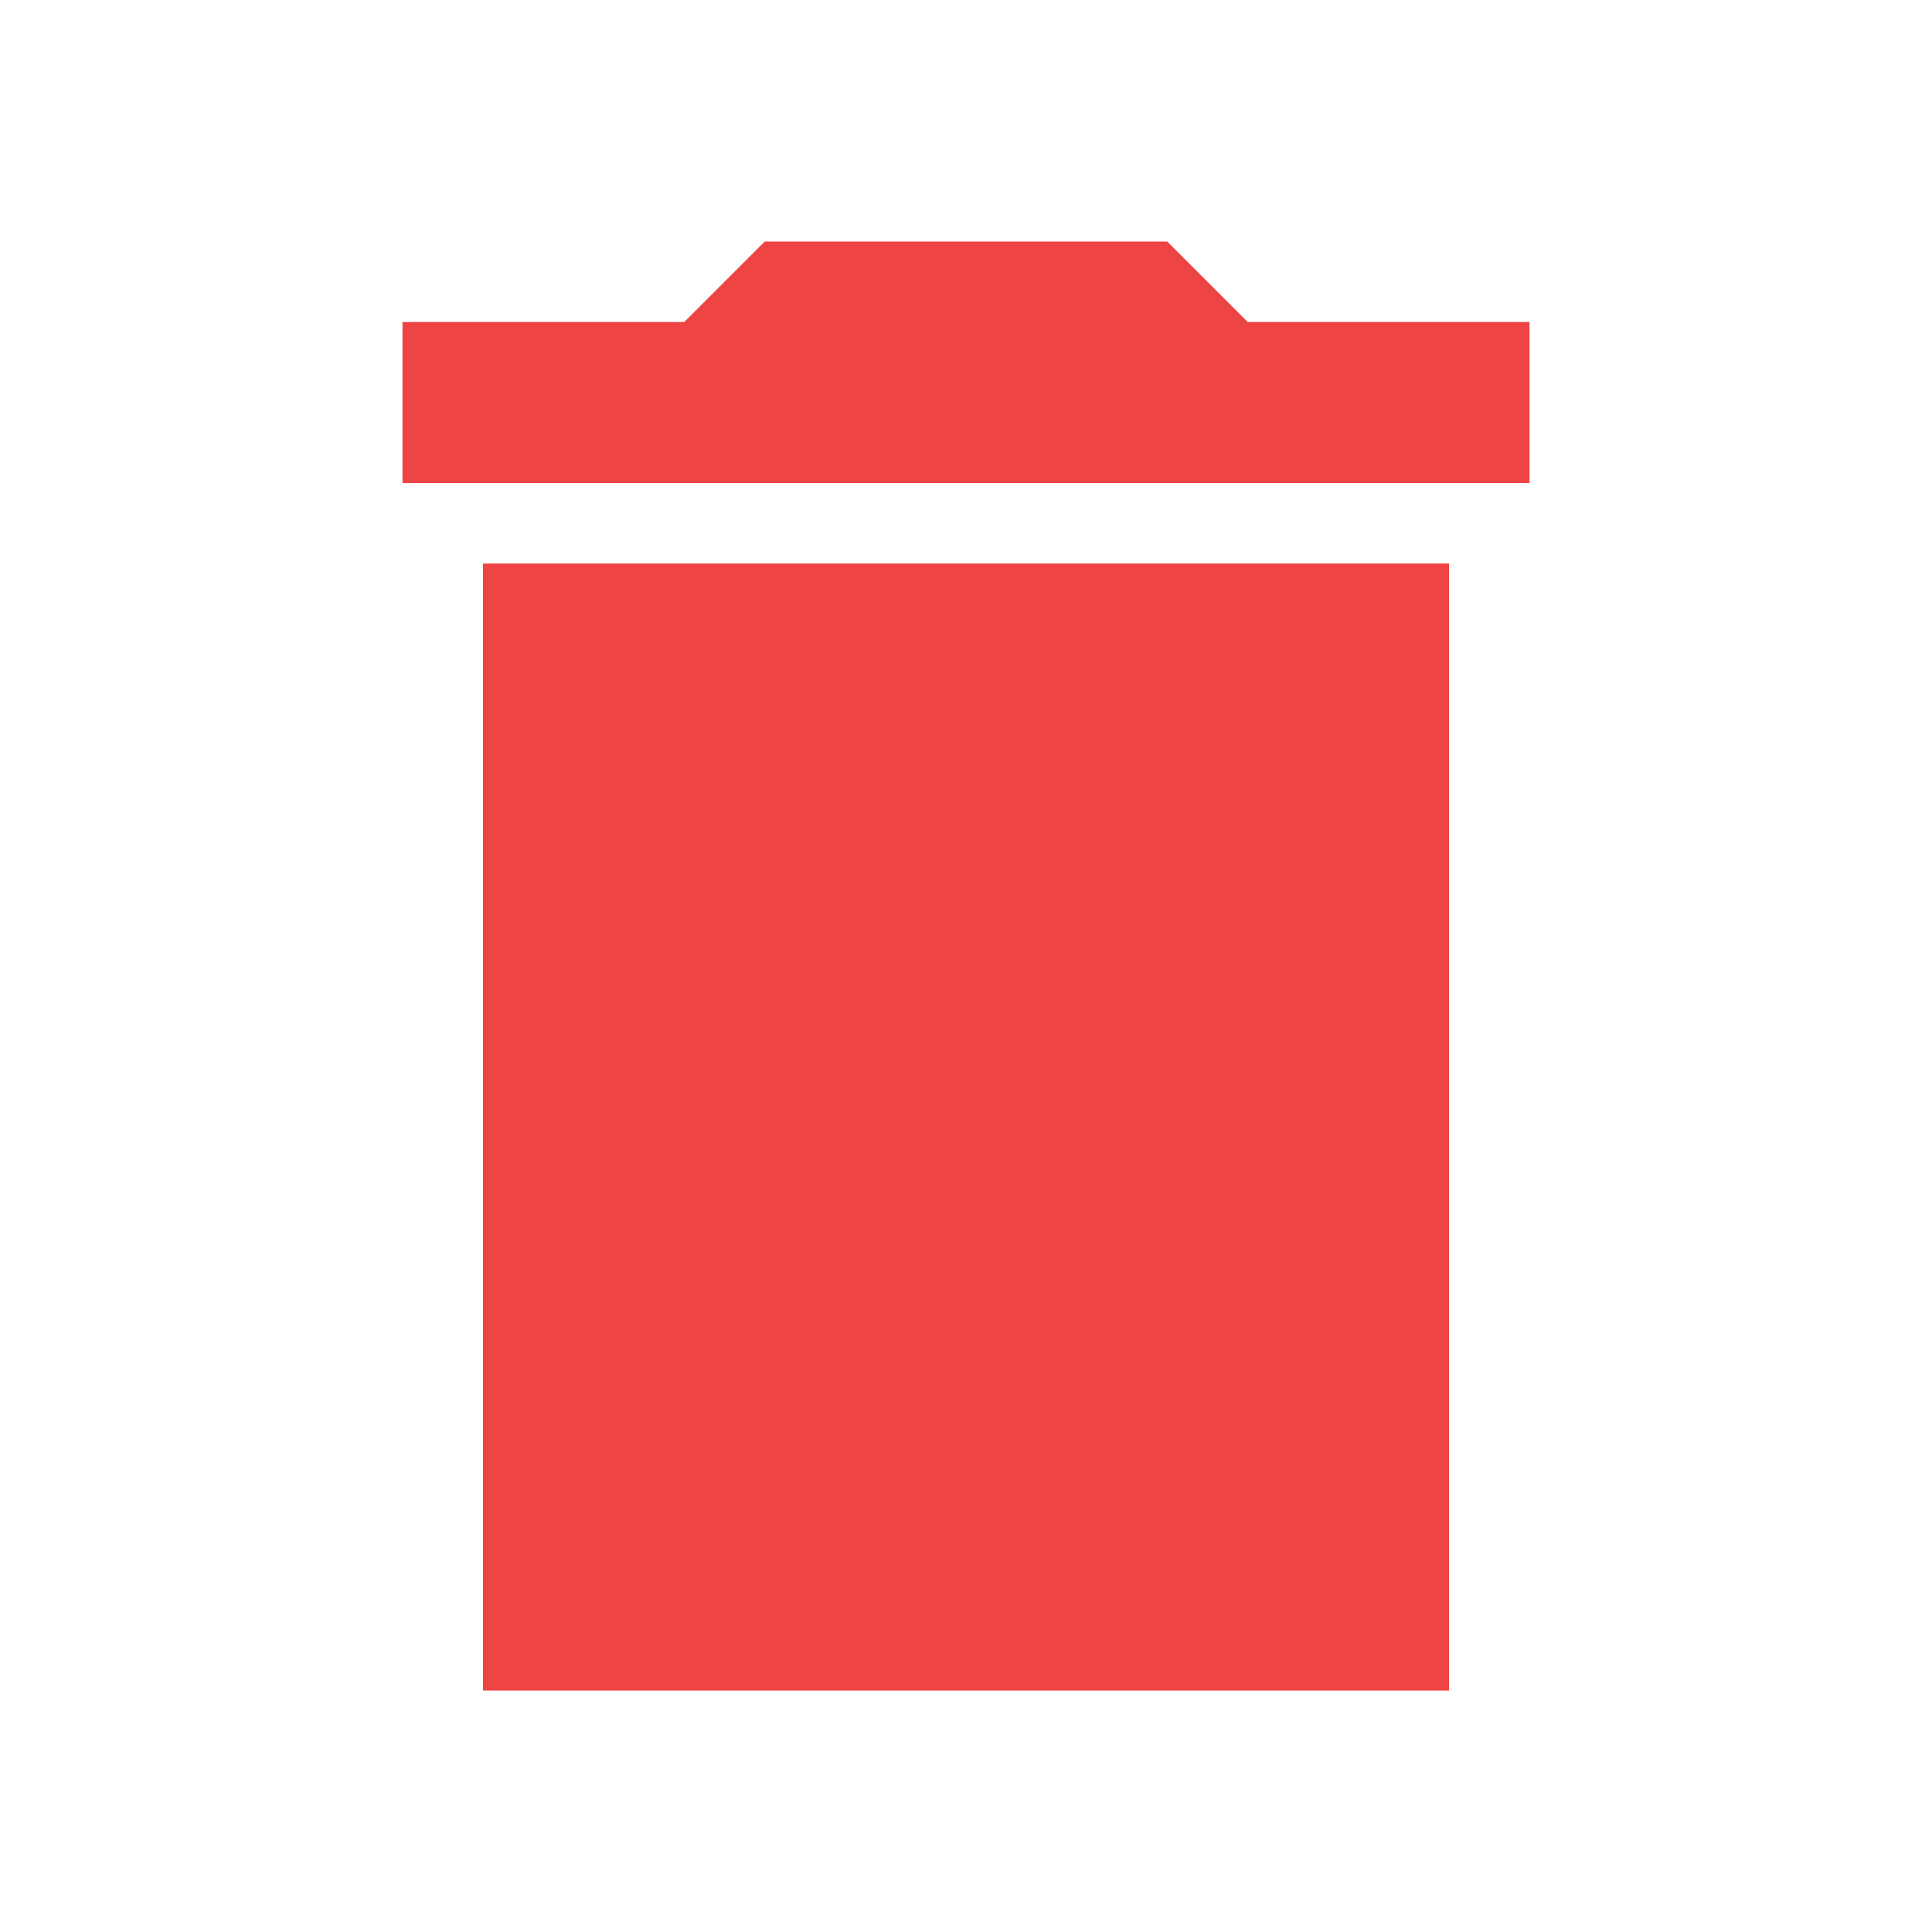
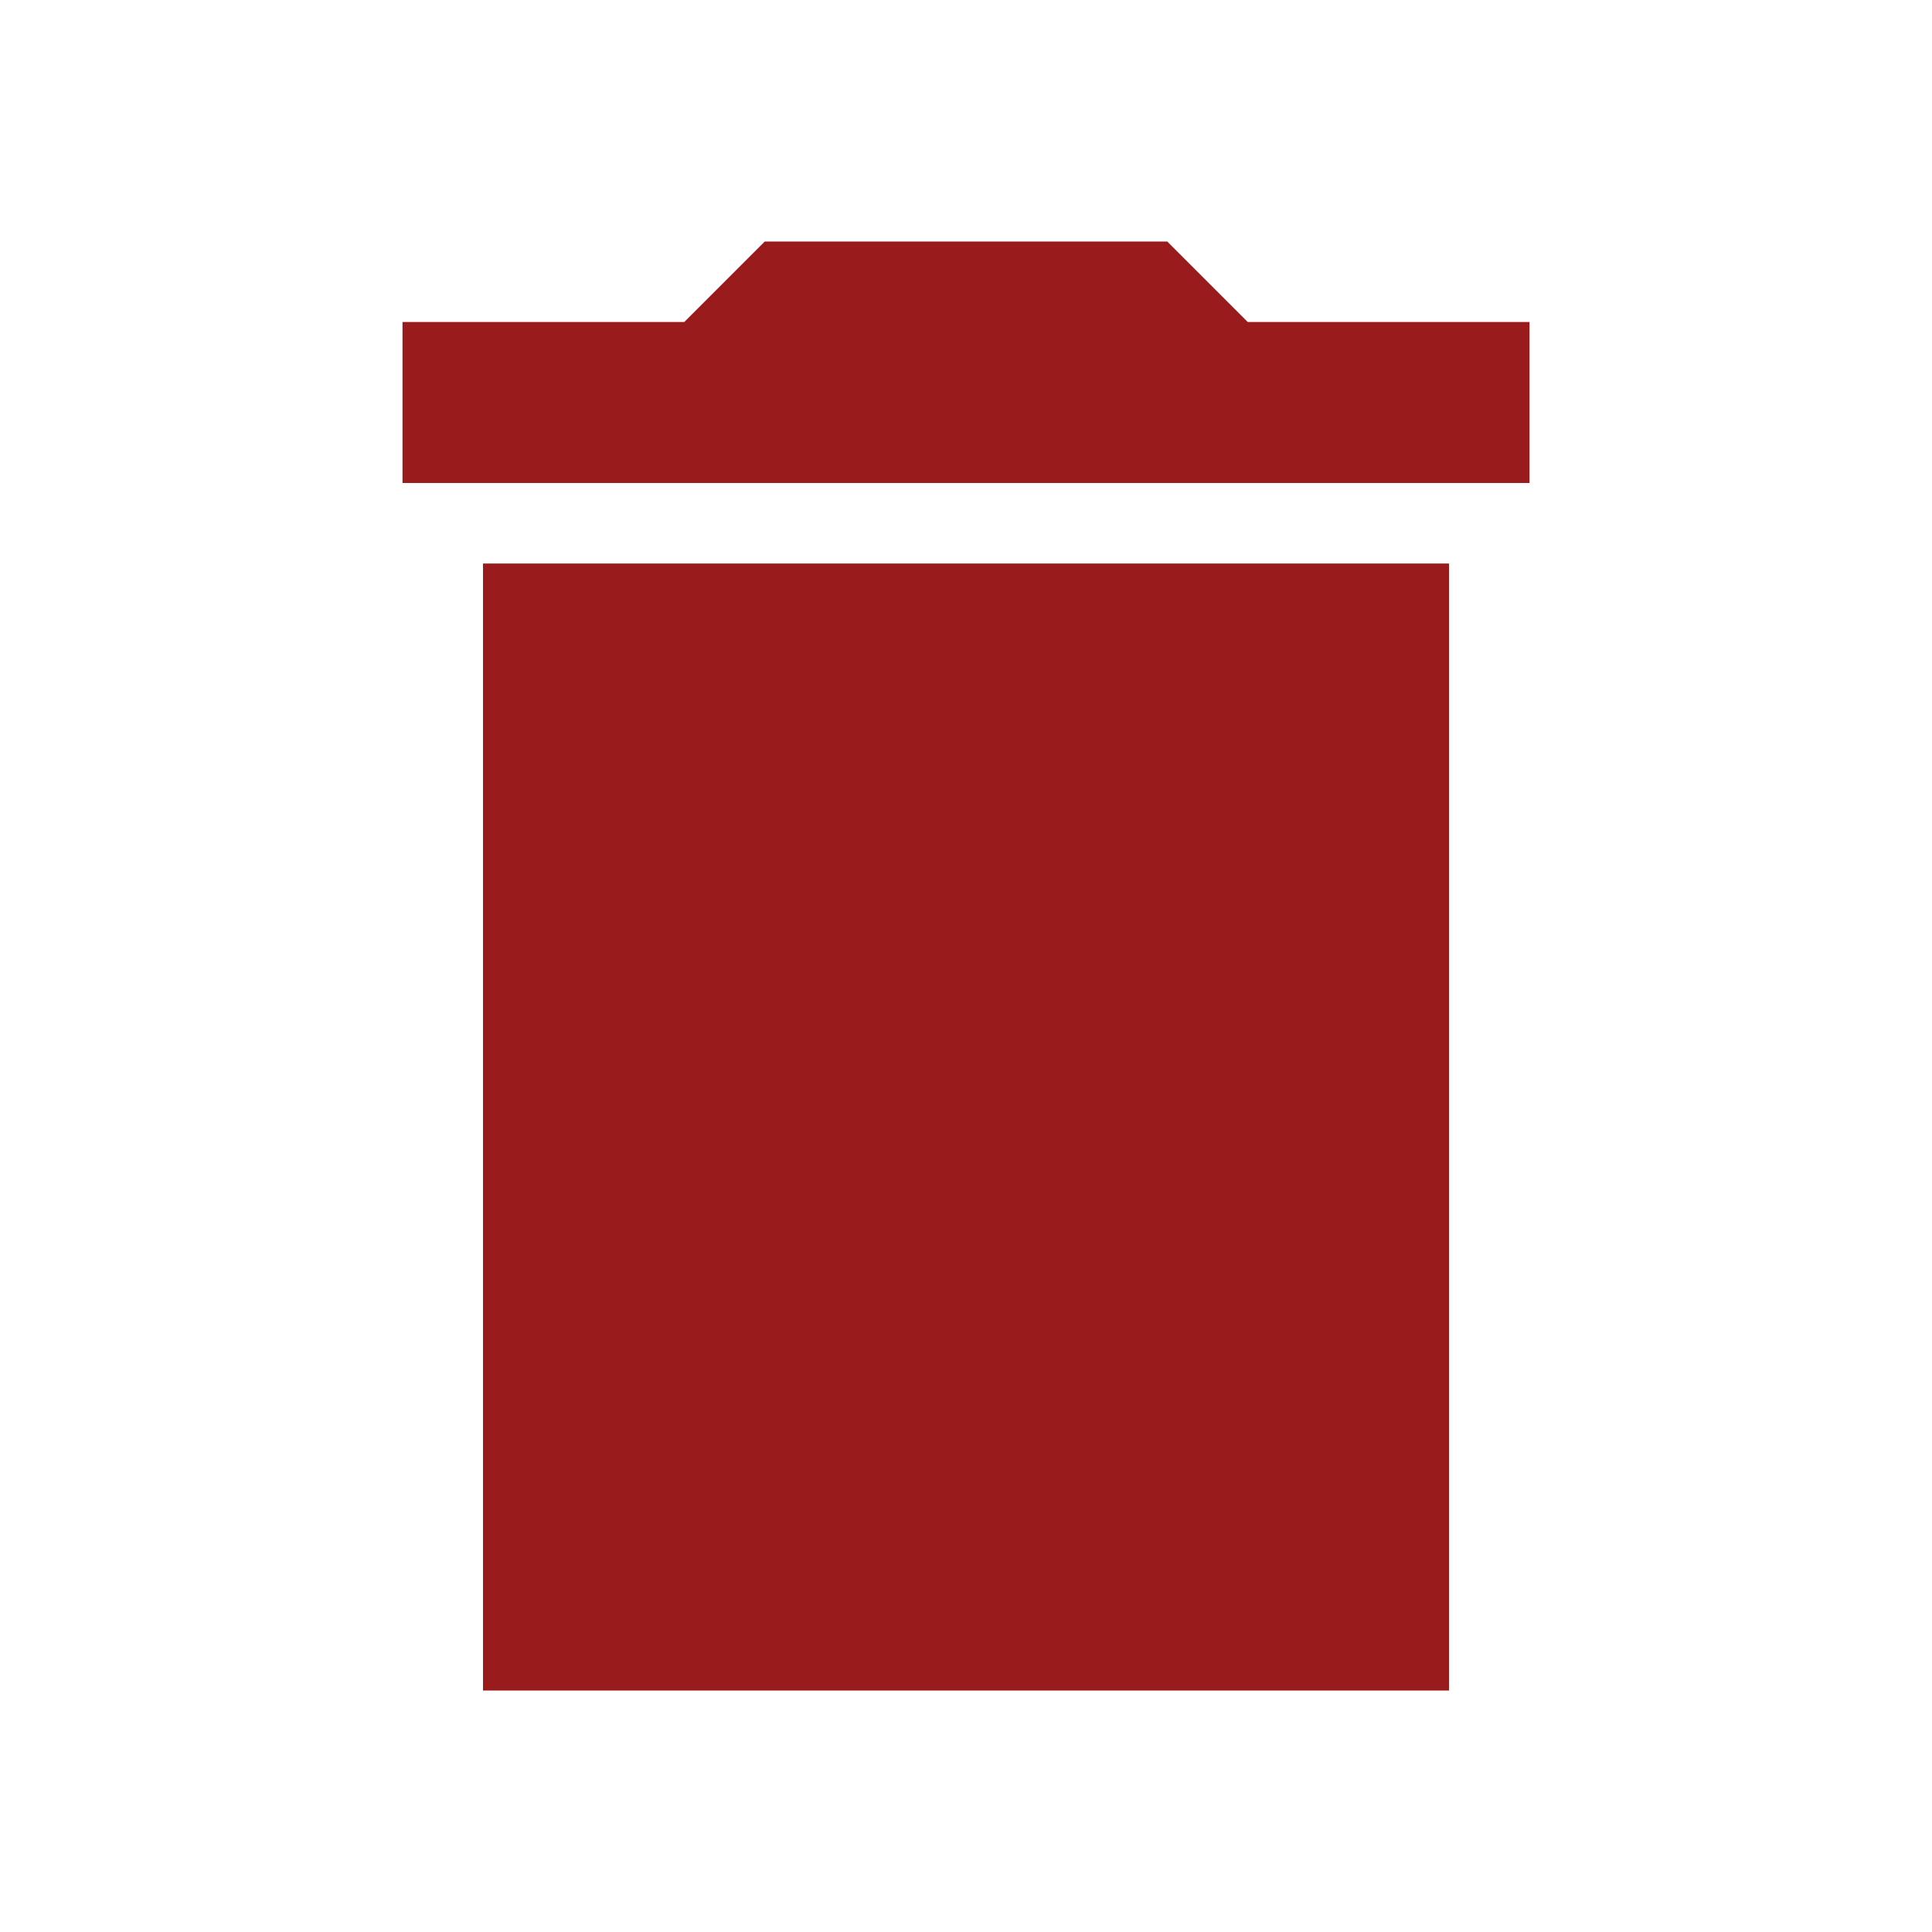
- <svg xmlns="http://www.w3.org/2000/svg" height="36px" viewBox="0 0 24 24" width="36px" fill="#EF4444">
+ <svg xmlns="http://www.w3.org/2000/svg" height="28px" viewBox="0 0 24 24" width="28px" fill="#991B1B">
  <path d="M0 0h24v24H0V0z" fill="none" />
  <path d="M6 21h12V7H6v14zM19 4h-3.5l-1-1h-5l-1 1H5v2h14V4z" />
</svg>
